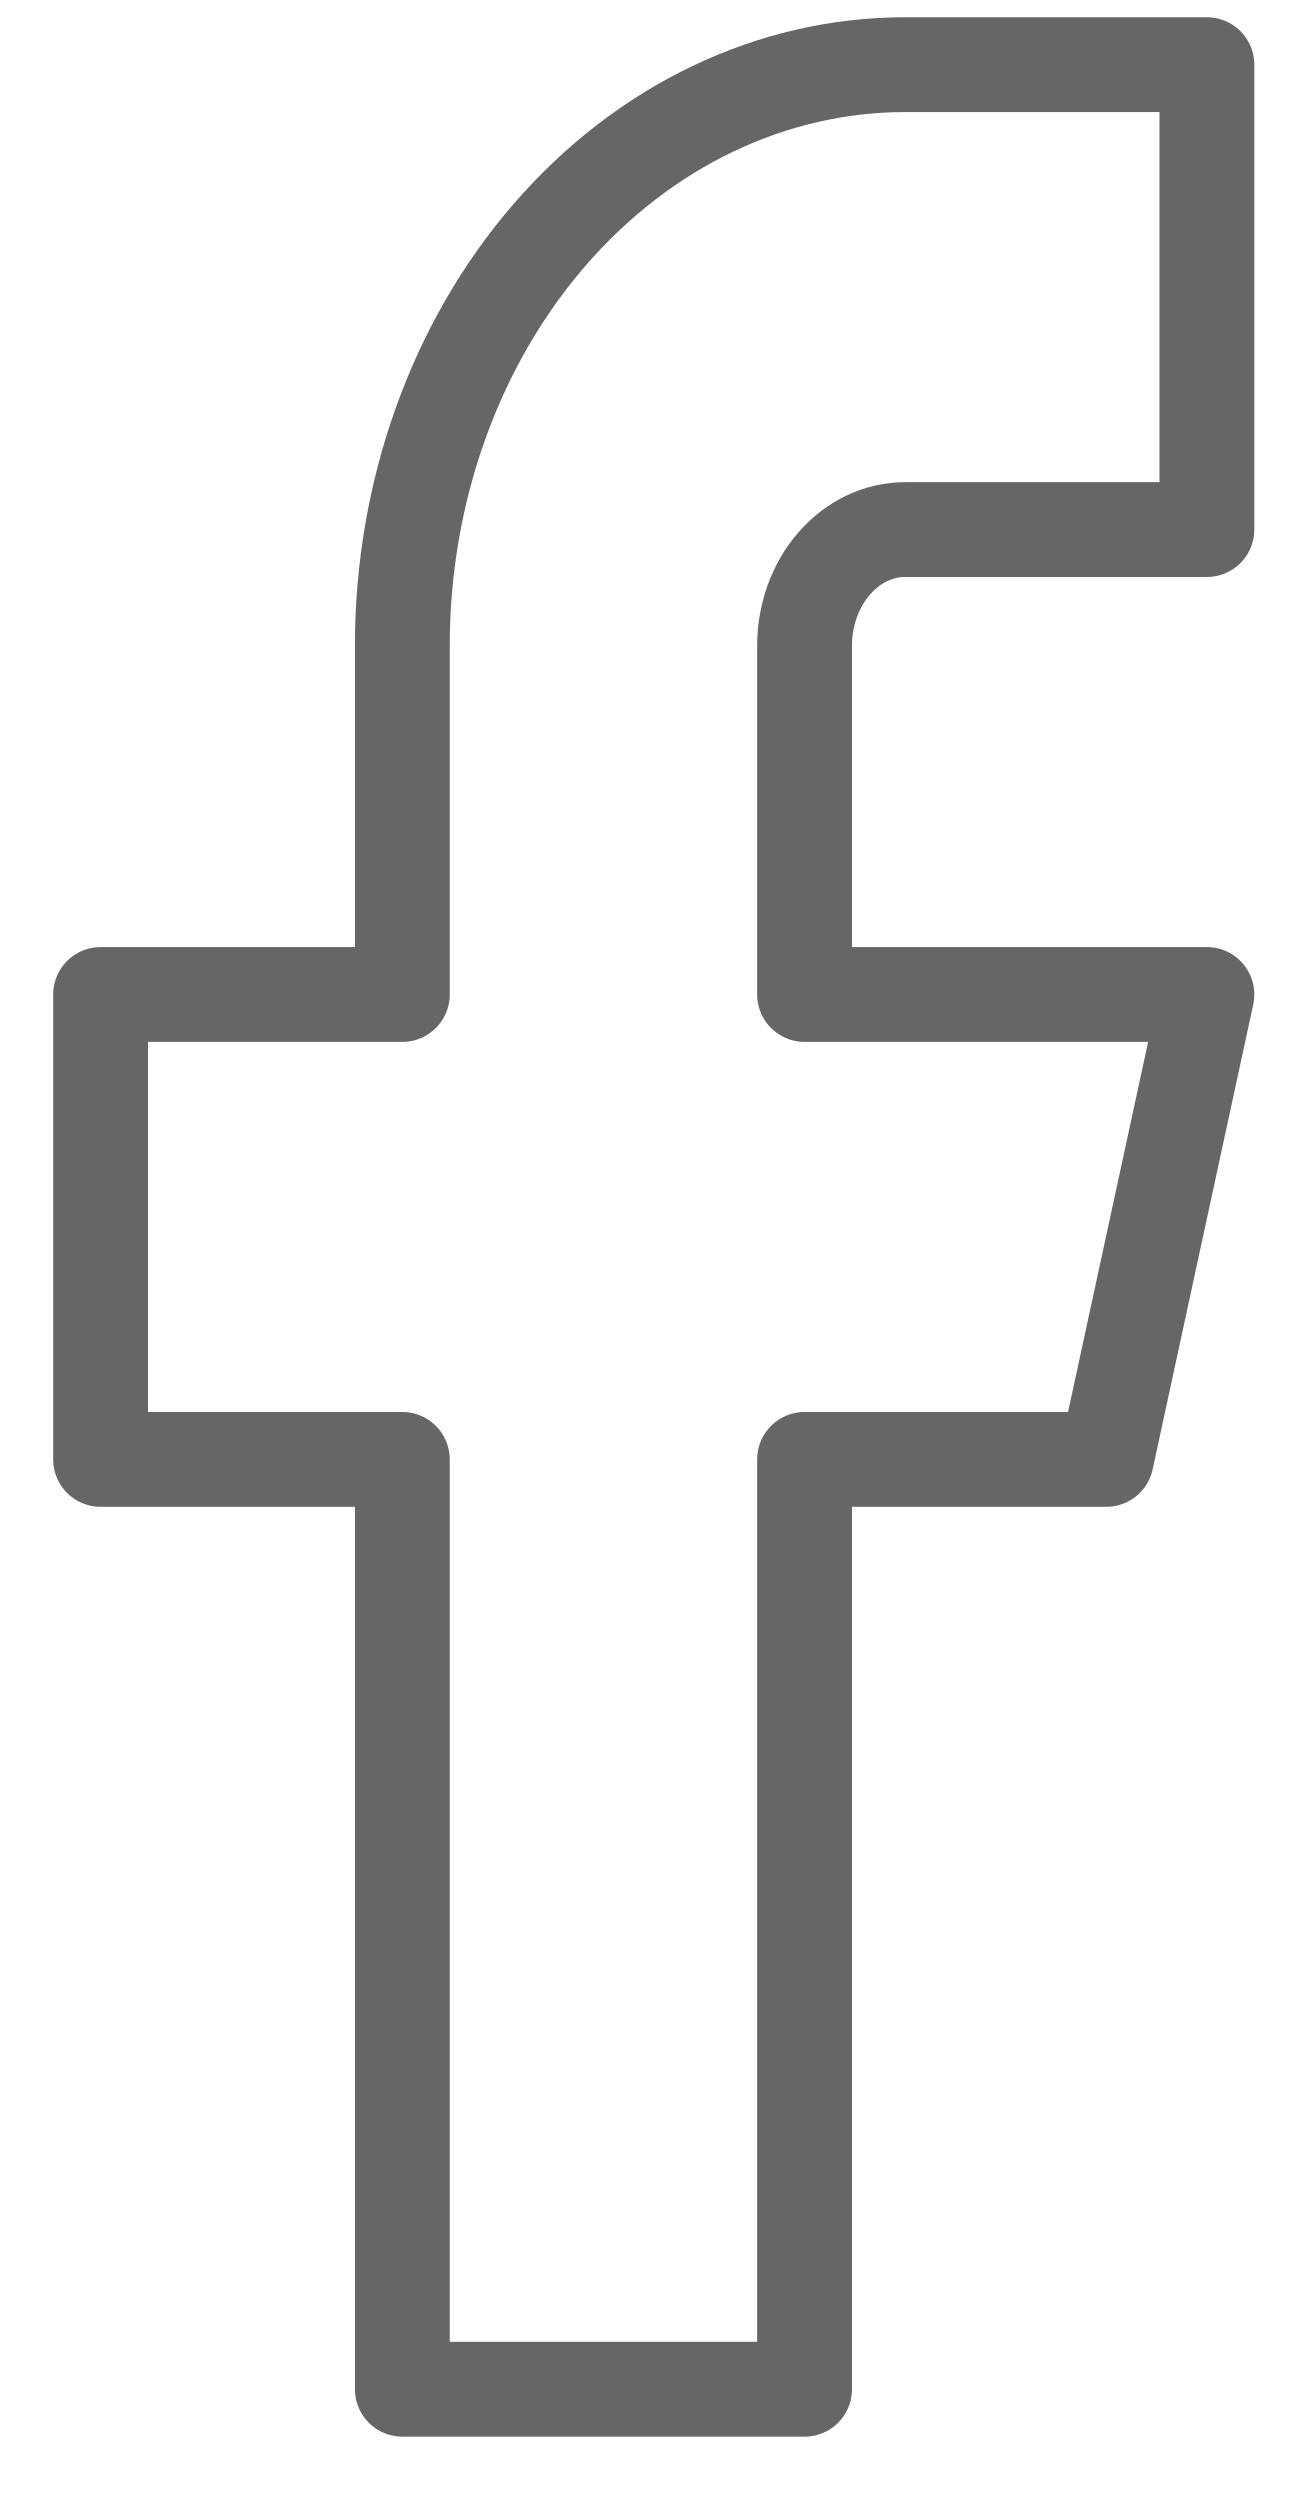
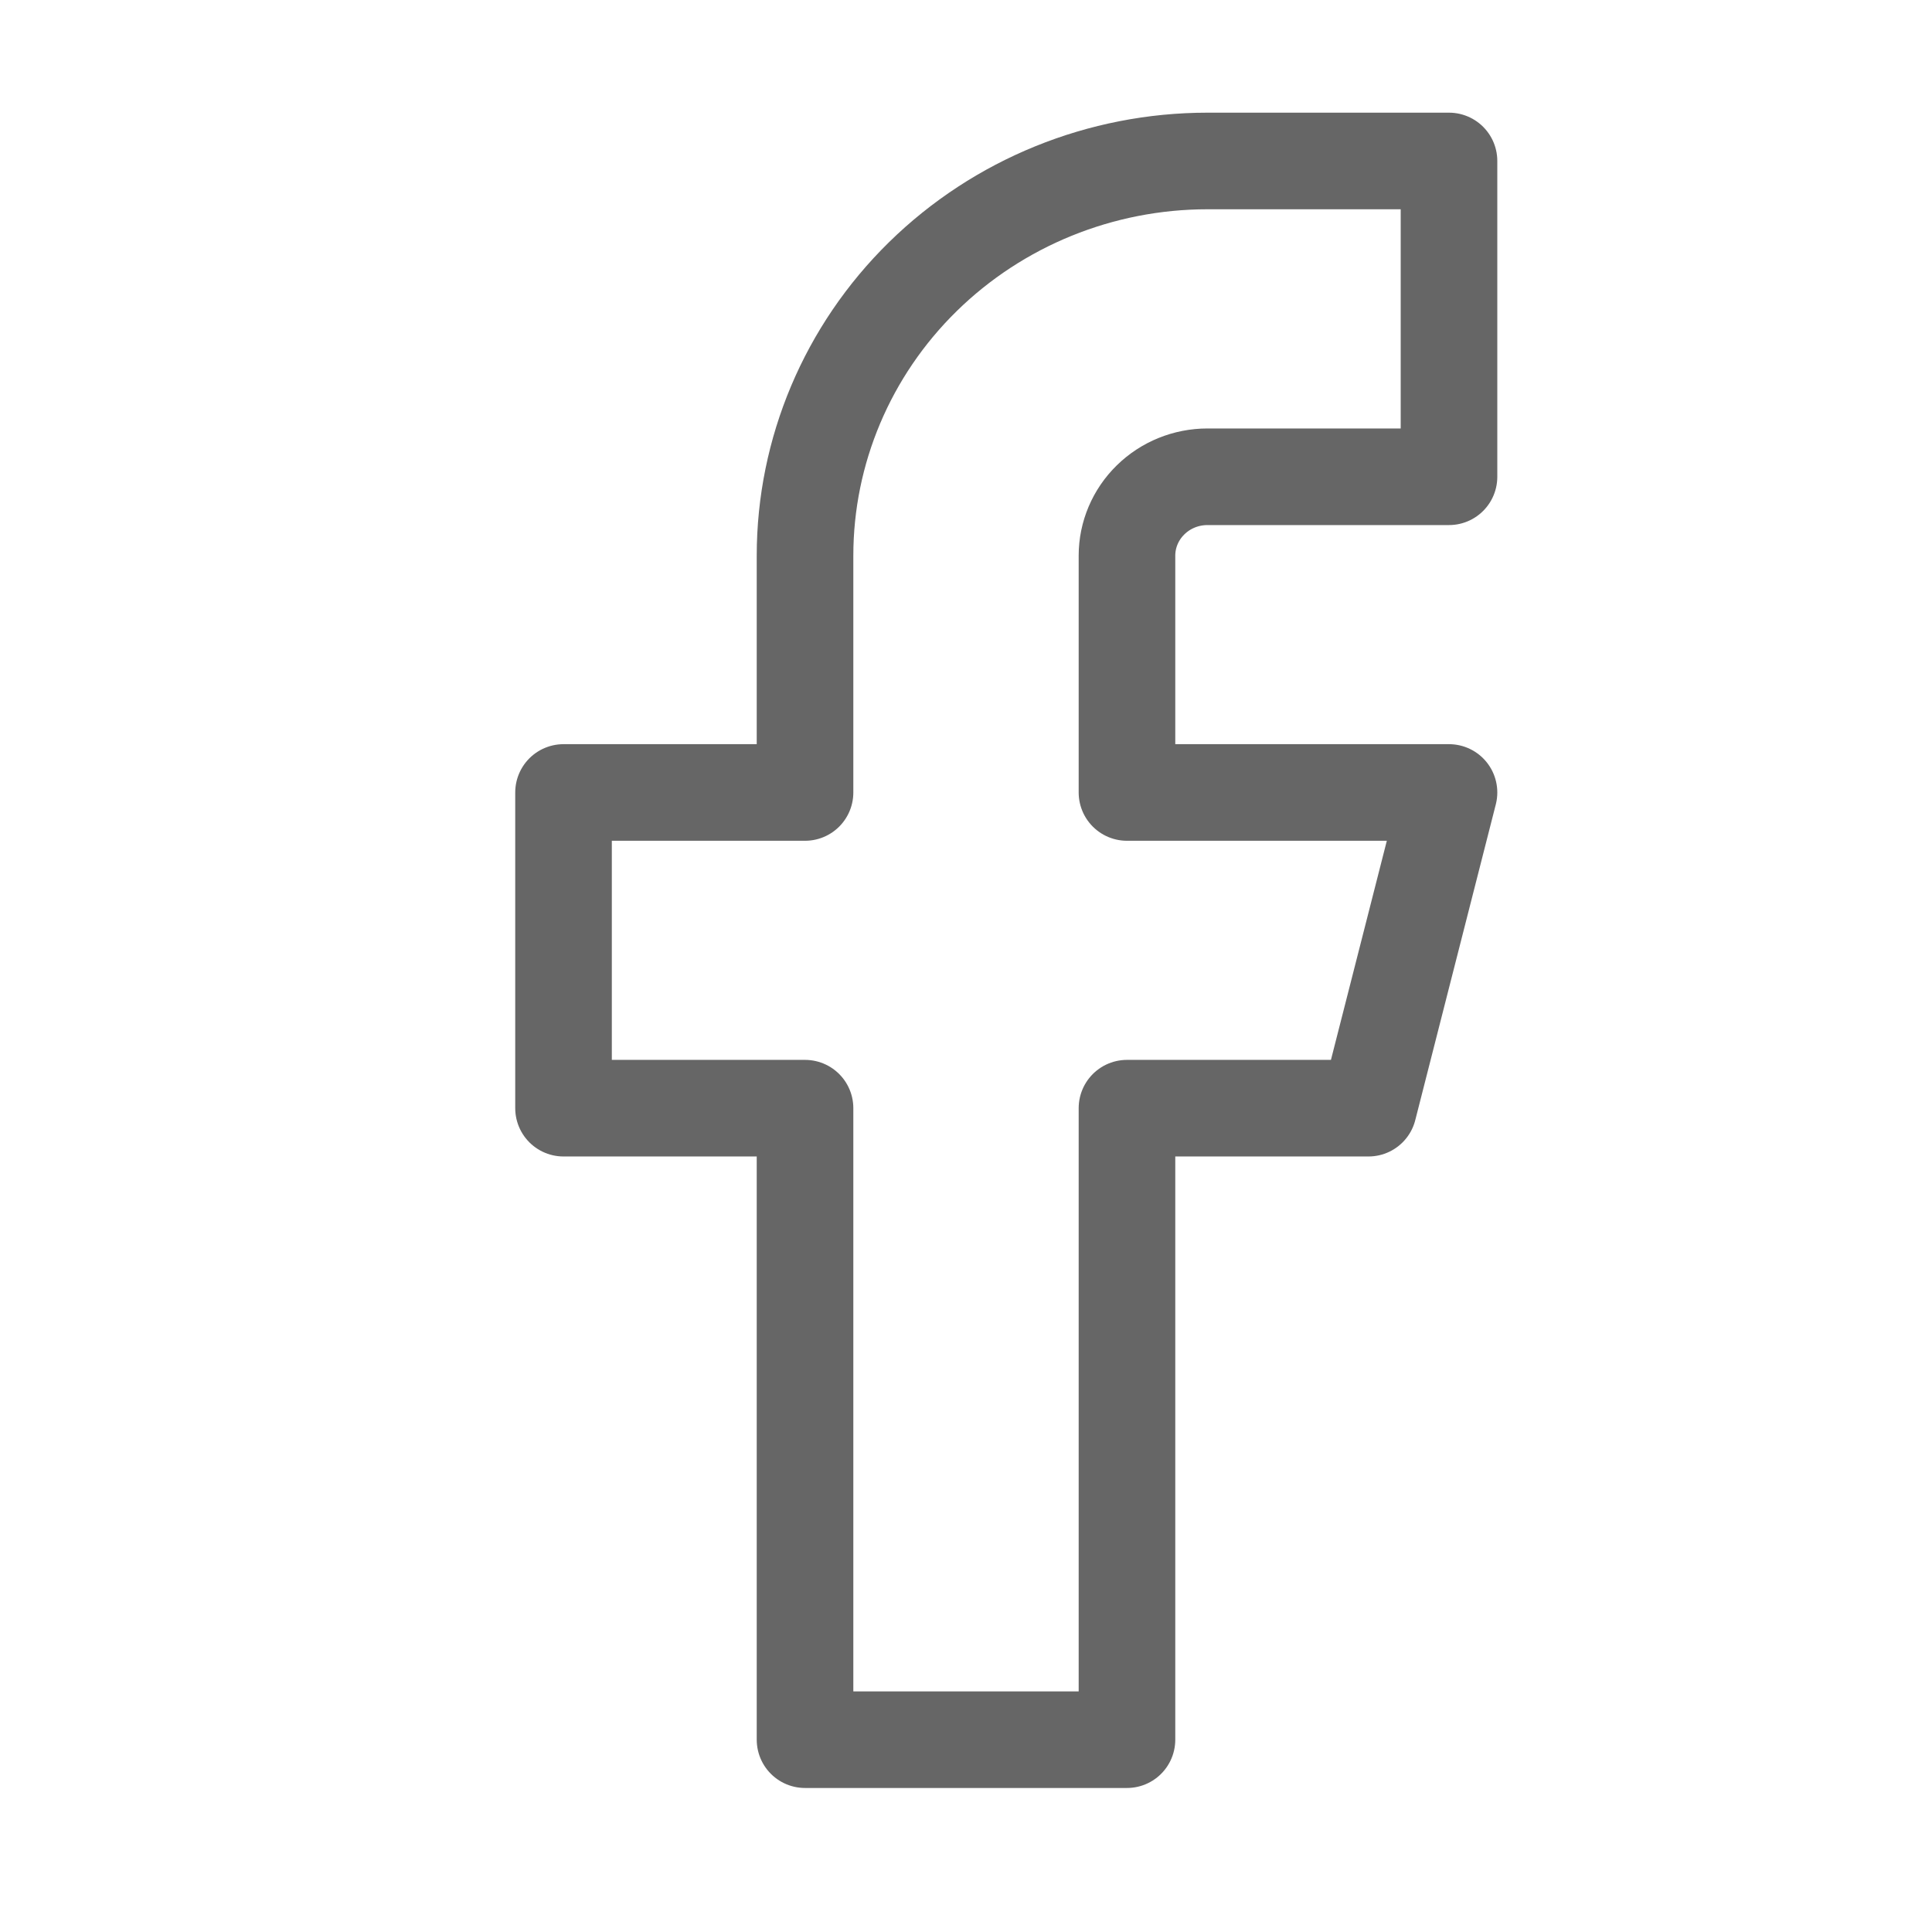
- <svg xmlns="http://www.w3.org/2000/svg" width="15" height="29" viewBox="0 0 15 29" fill="none">
-   <path d="M14 0.75H10.5C8.953 0.75 7.469 1.46 6.375 2.724C5.281 3.988 4.667 5.703 4.667 7.491V11.536H1.167V16.929H4.667V27.715H9.333V16.929H12.833L14 11.536H9.333V7.491C9.333 7.133 9.456 6.791 9.675 6.538C9.894 6.285 10.191 6.143 10.5 6.143H14V0.75Z" stroke="#666666" stroke-width="1.1" stroke-linecap="round" stroke-linejoin="round" />
+ <svg xmlns="http://www.w3.org/2000/svg" width="22" height="22" viewBox="0 0 22 22" fill="none">
+   <path d="M16.5 1.833H13.75C12.534 1.833 11.369 2.307 10.509 3.15C9.65 3.992 9.167 5.136 9.167 6.327V9.024H6.417V12.619H9.167V19.81H12.833V12.619H15.583L16.5 9.024H12.833V6.327C12.833 6.089 12.93 5.86 13.102 5.692C13.274 5.523 13.507 5.429 13.75 5.429H16.5V1.833Z" fill="none" stroke="#666666" stroke-width="1.1" stroke-linecap="round" stroke-linejoin="round" />
</svg>
